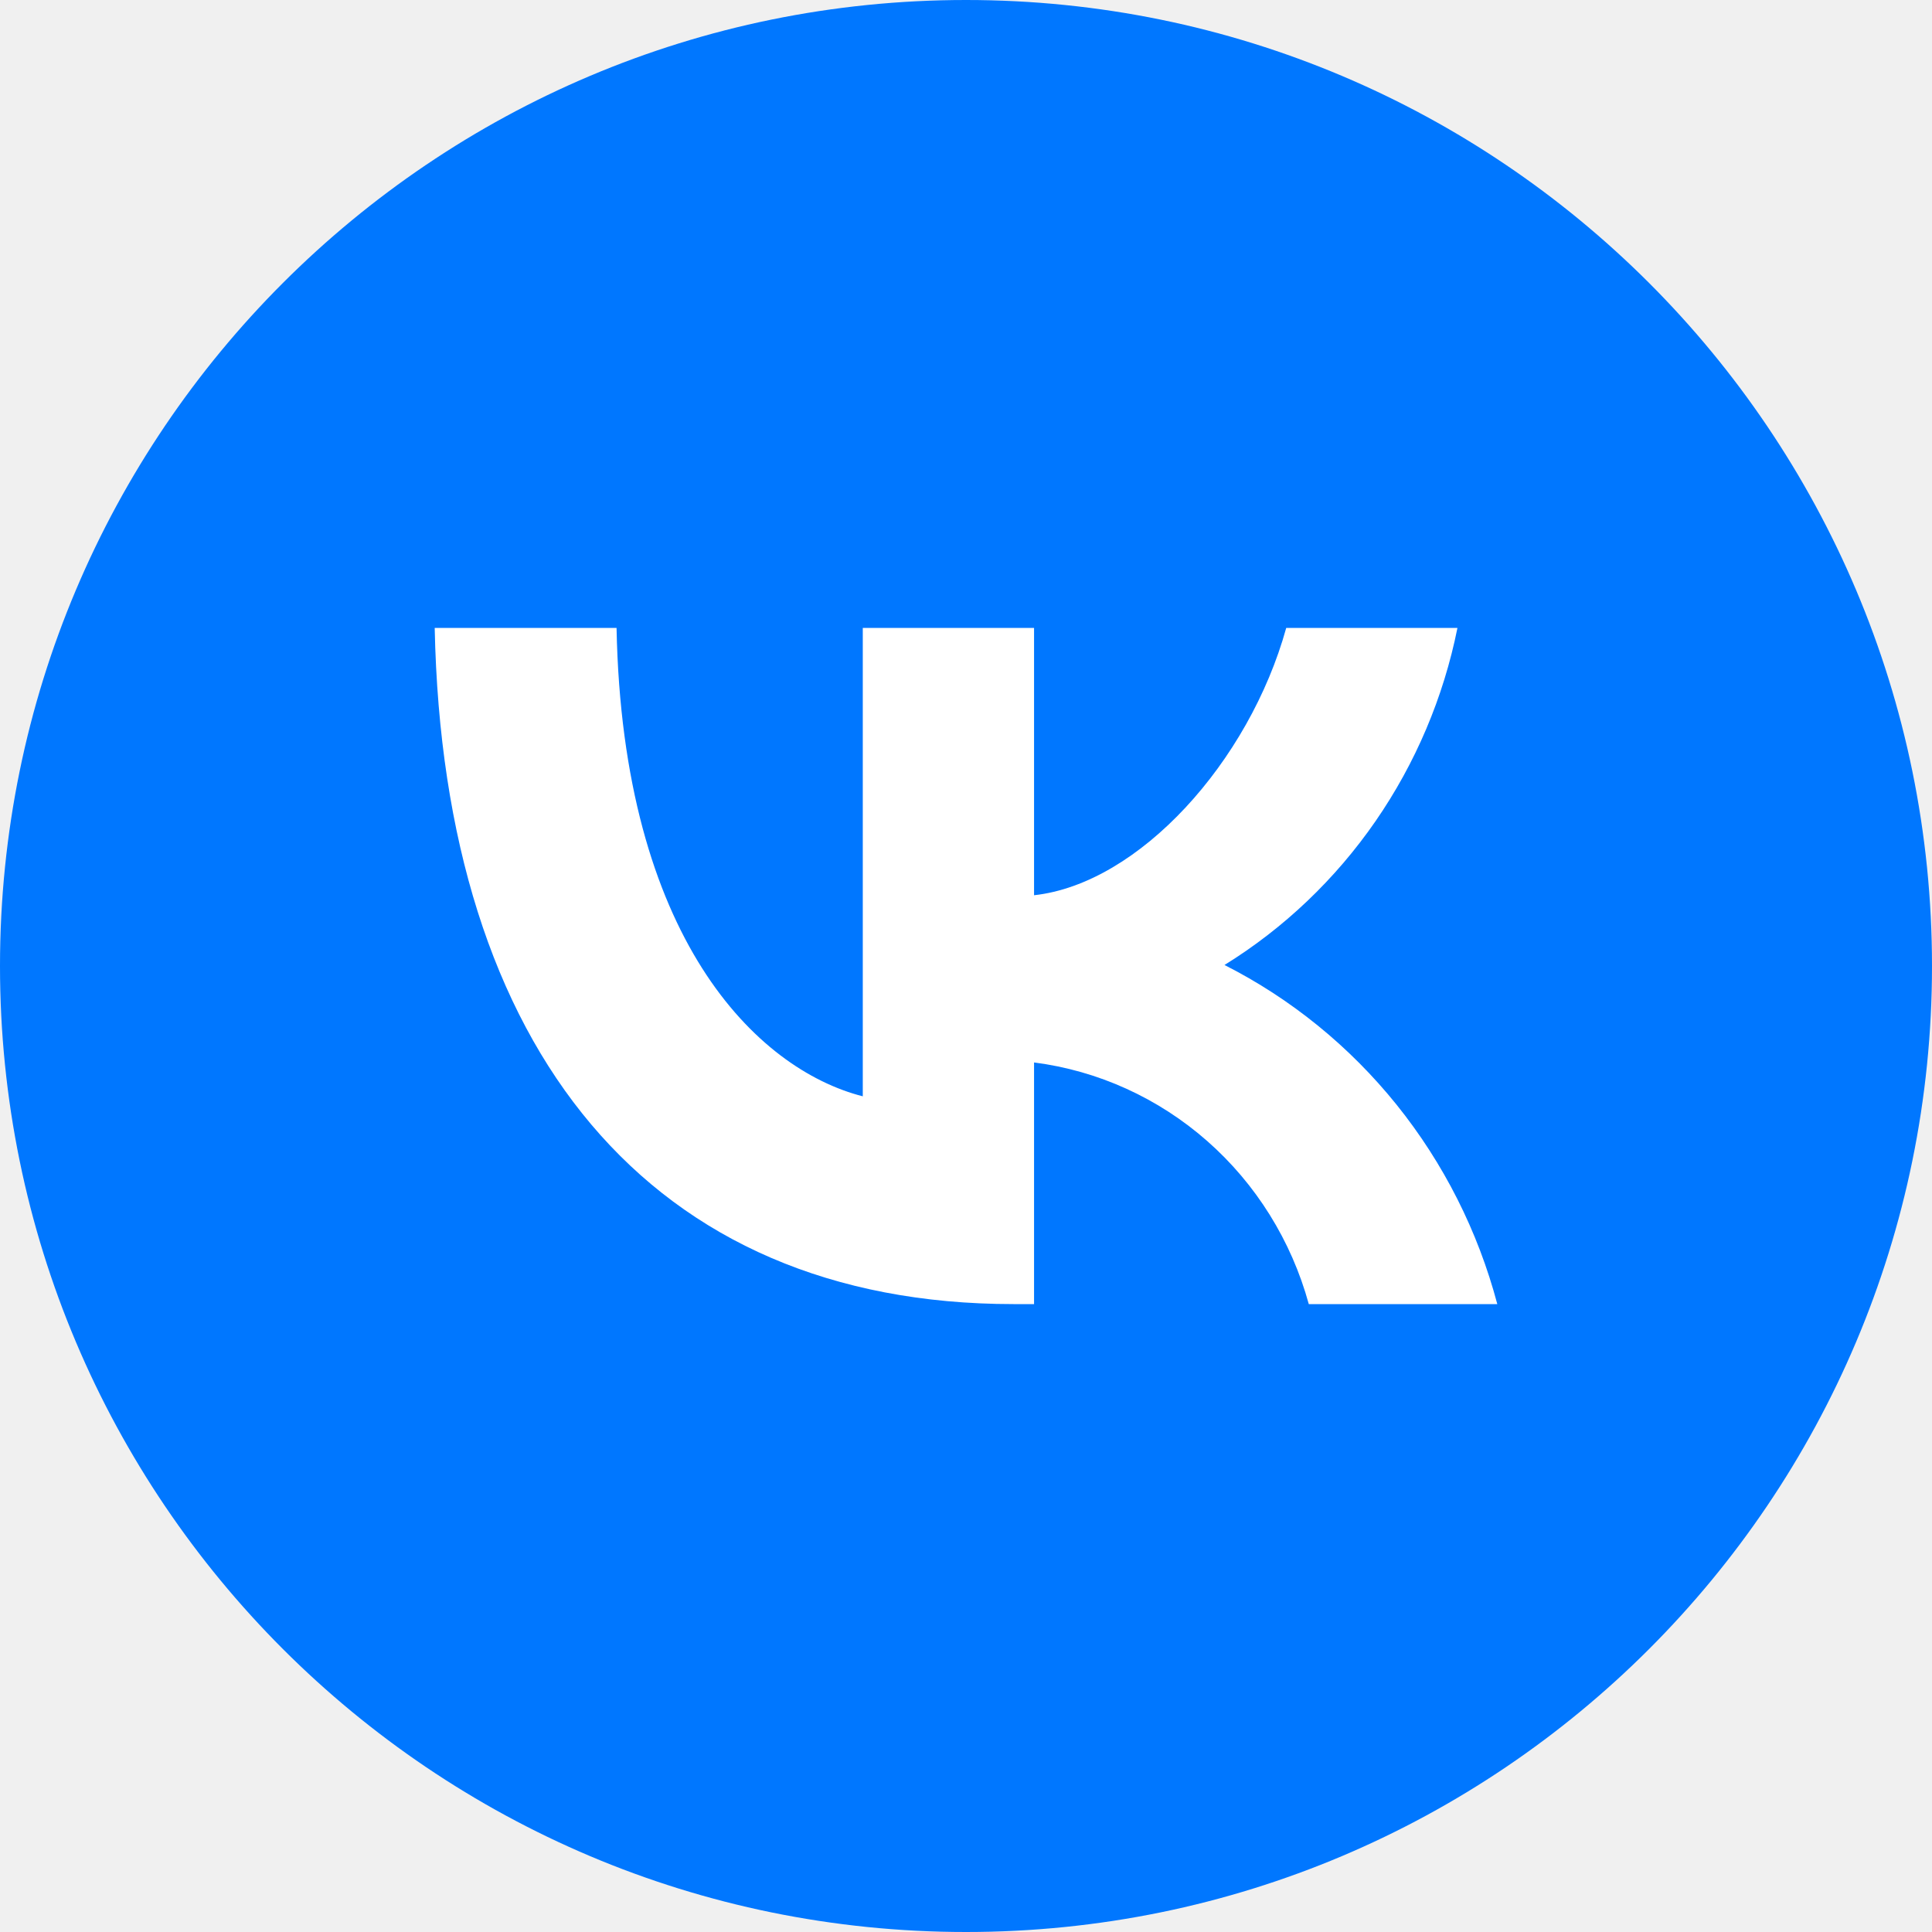
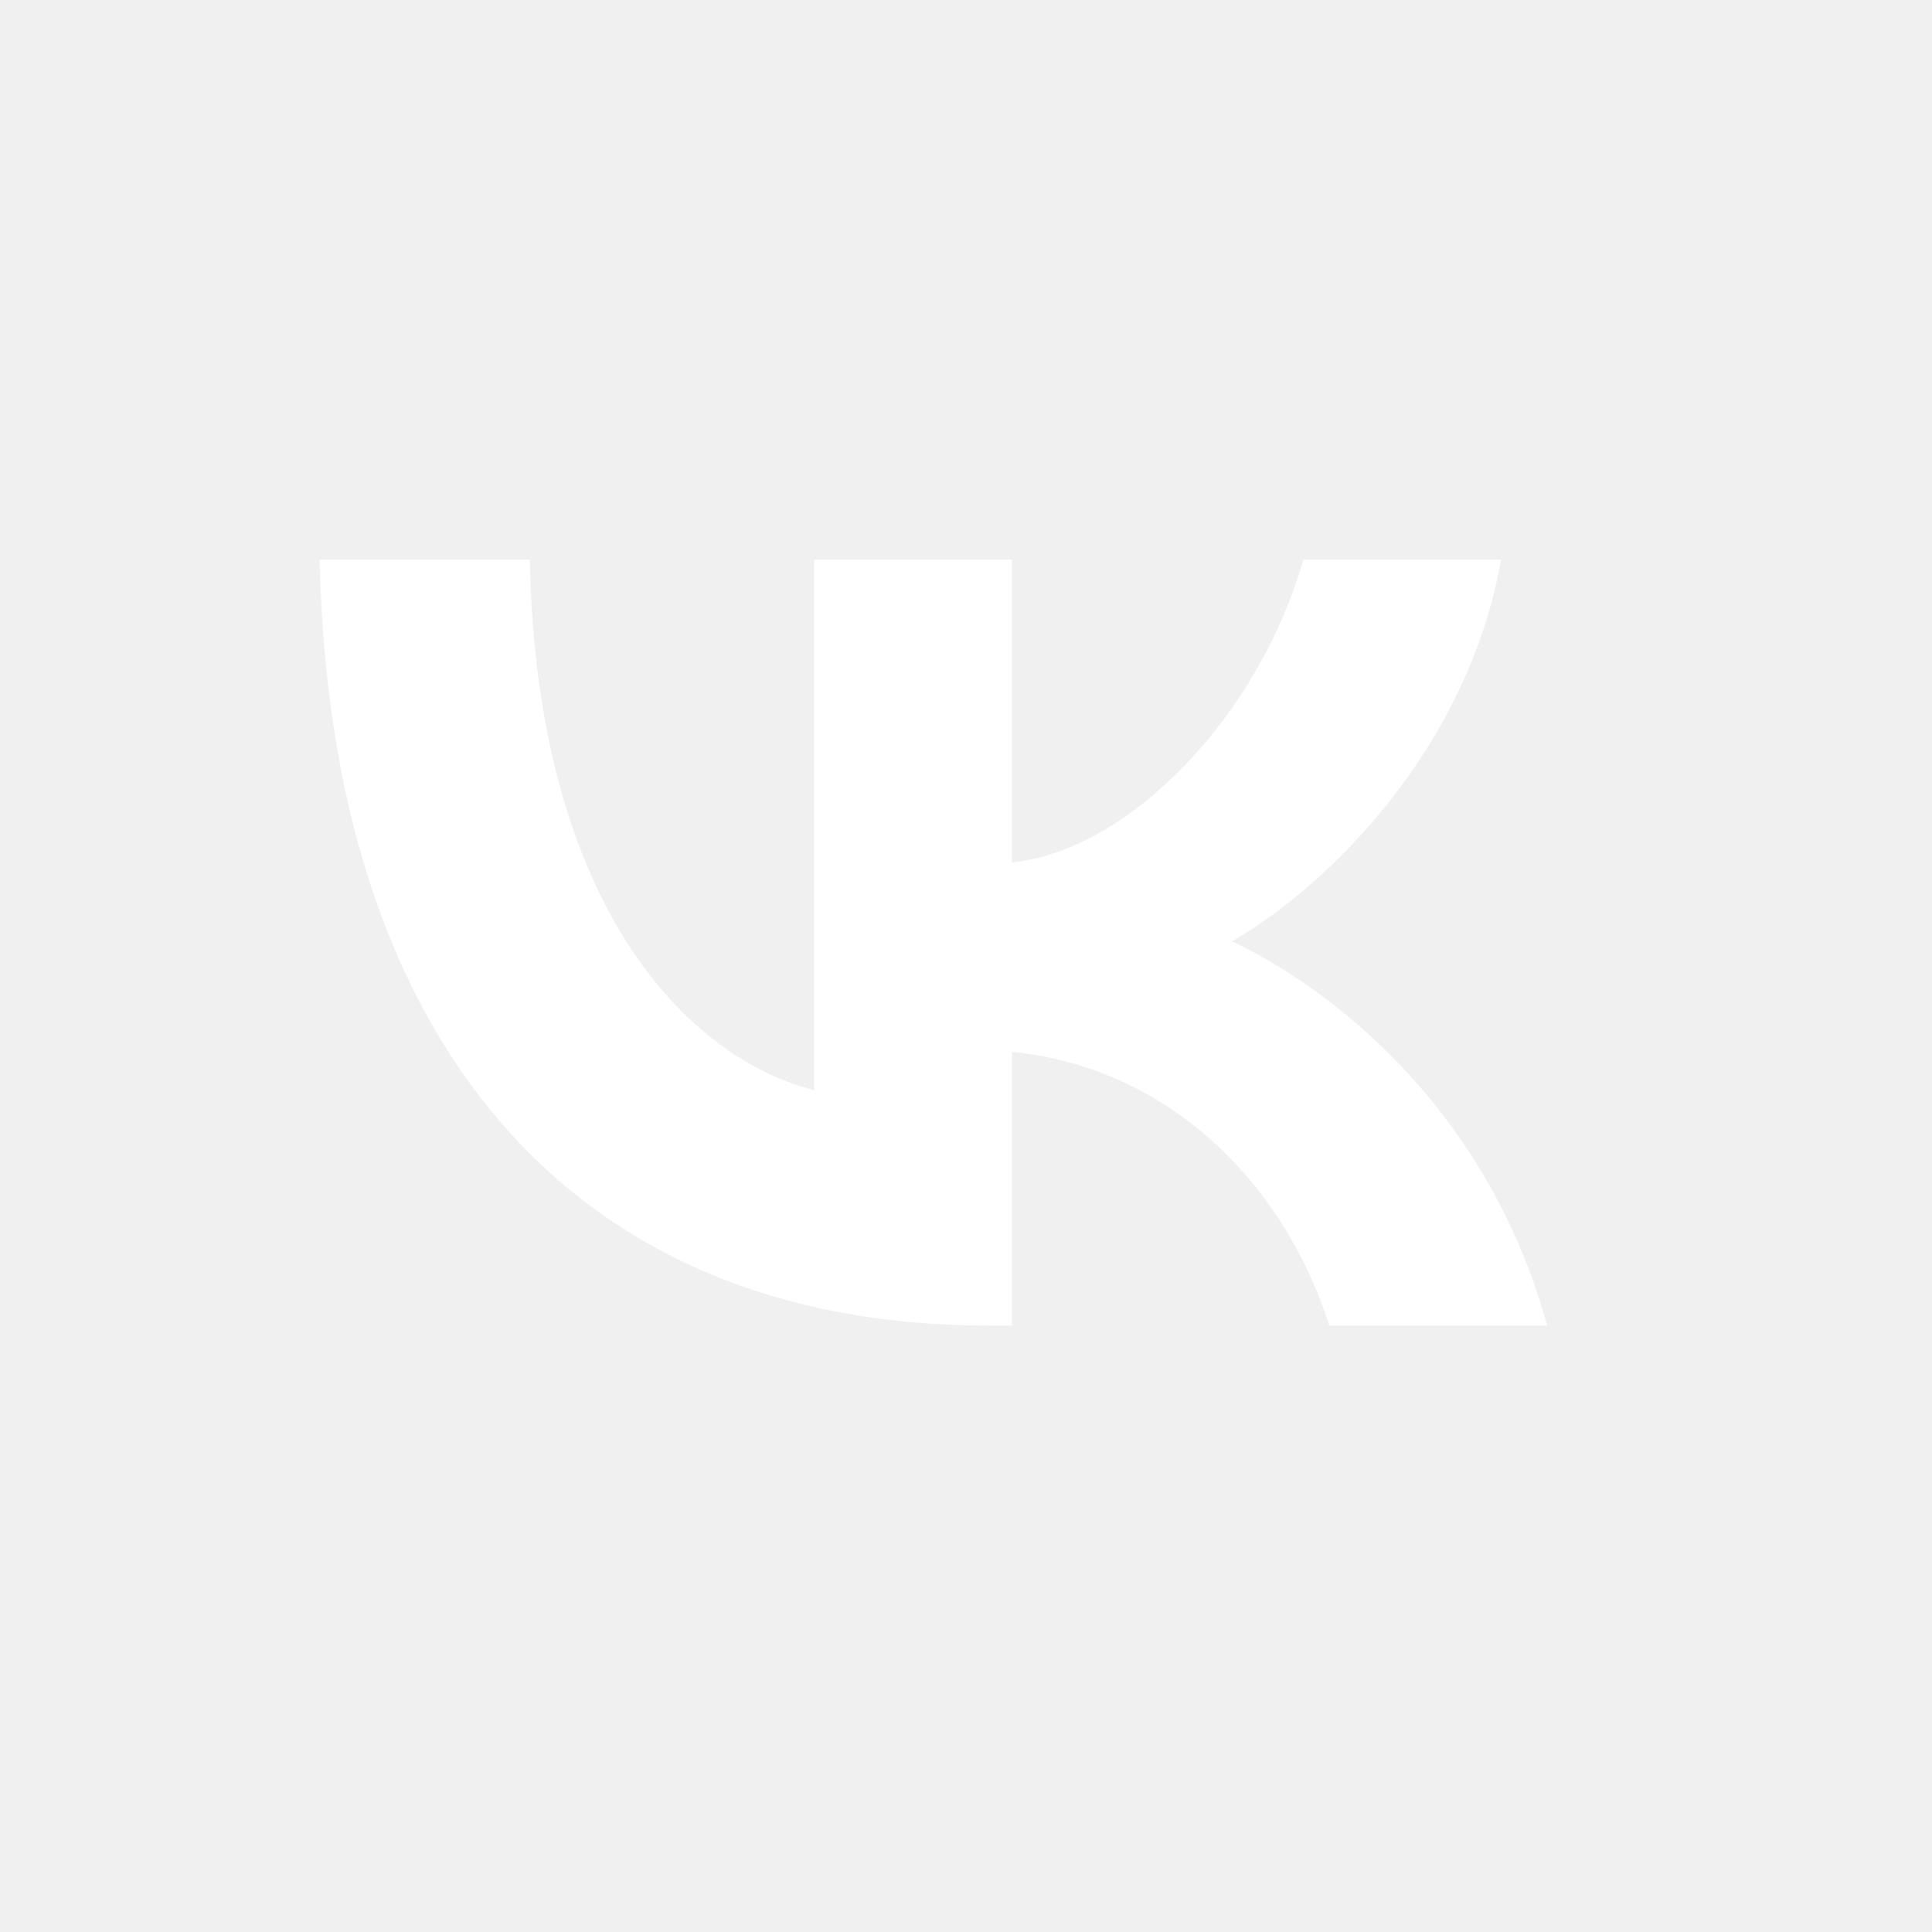
- <svg xmlns="http://www.w3.org/2000/svg" width="40" height="40" viewBox="0 0 40 40" fill="none">
-   <rect width="40" height="40" rx="20" fill="#0077FF" />
-   <path d="M20.983 27C13.466 27 9.179 21.745 9 13H12.765C12.889 19.418 15.665 22.137 17.863 22.698V13H21.409V18.535C23.58 18.297 25.861 15.775 26.63 13H30.175C29.886 14.439 29.308 15.802 28.478 17.003C27.648 18.203 26.584 19.217 25.352 19.979C26.727 20.676 27.941 21.662 28.915 22.872C29.888 24.082 30.599 25.489 31 27H27.097C26.737 25.688 26.005 24.513 24.993 23.623C23.981 22.733 22.734 22.167 21.409 21.997V27H20.983Z" fill="white" />
+ <svg xmlns="http://www.w3.org/2000/svg" width="19" height="19" viewBox="0 0 19 19" fill="none">
+   <g id="VK Logo 1">
+     <g id="Clip path group">
+       <mask id="mask0_316_174" style="mask-type:luminance" maskUnits="userSpaceOnUse" x="0" y="0" width="19" height="19">
+         <g id="clip0_2_40">
+           <path id="Vector" d="M18.185 0H0.091V18.095H18.185V0Z" fill="white" />
+         </g>
+       </mask>
+       <g mask="url(#mask0_316_174)">
+         <g id="Group">
+           <path id="Vector_2" d="M9.718 13.036C5.594 13.036 3.242 10.209 3.144 5.504H5.21C5.278 8.957 6.801 10.42 8.007 10.721V5.504H9.952V8.482C11.143 8.354 12.395 6.997 12.817 5.504H14.762C14.438 7.343 13.081 8.701 12.116 9.258C13.081 9.711 14.627 10.895 15.215 13.036H13.073C12.614 11.603 11.468 10.495 9.952 10.344V13.036H9.718Z" fill="white" />
+         </g>
+       </g>
+     </g>
+   </g>
</svg>
